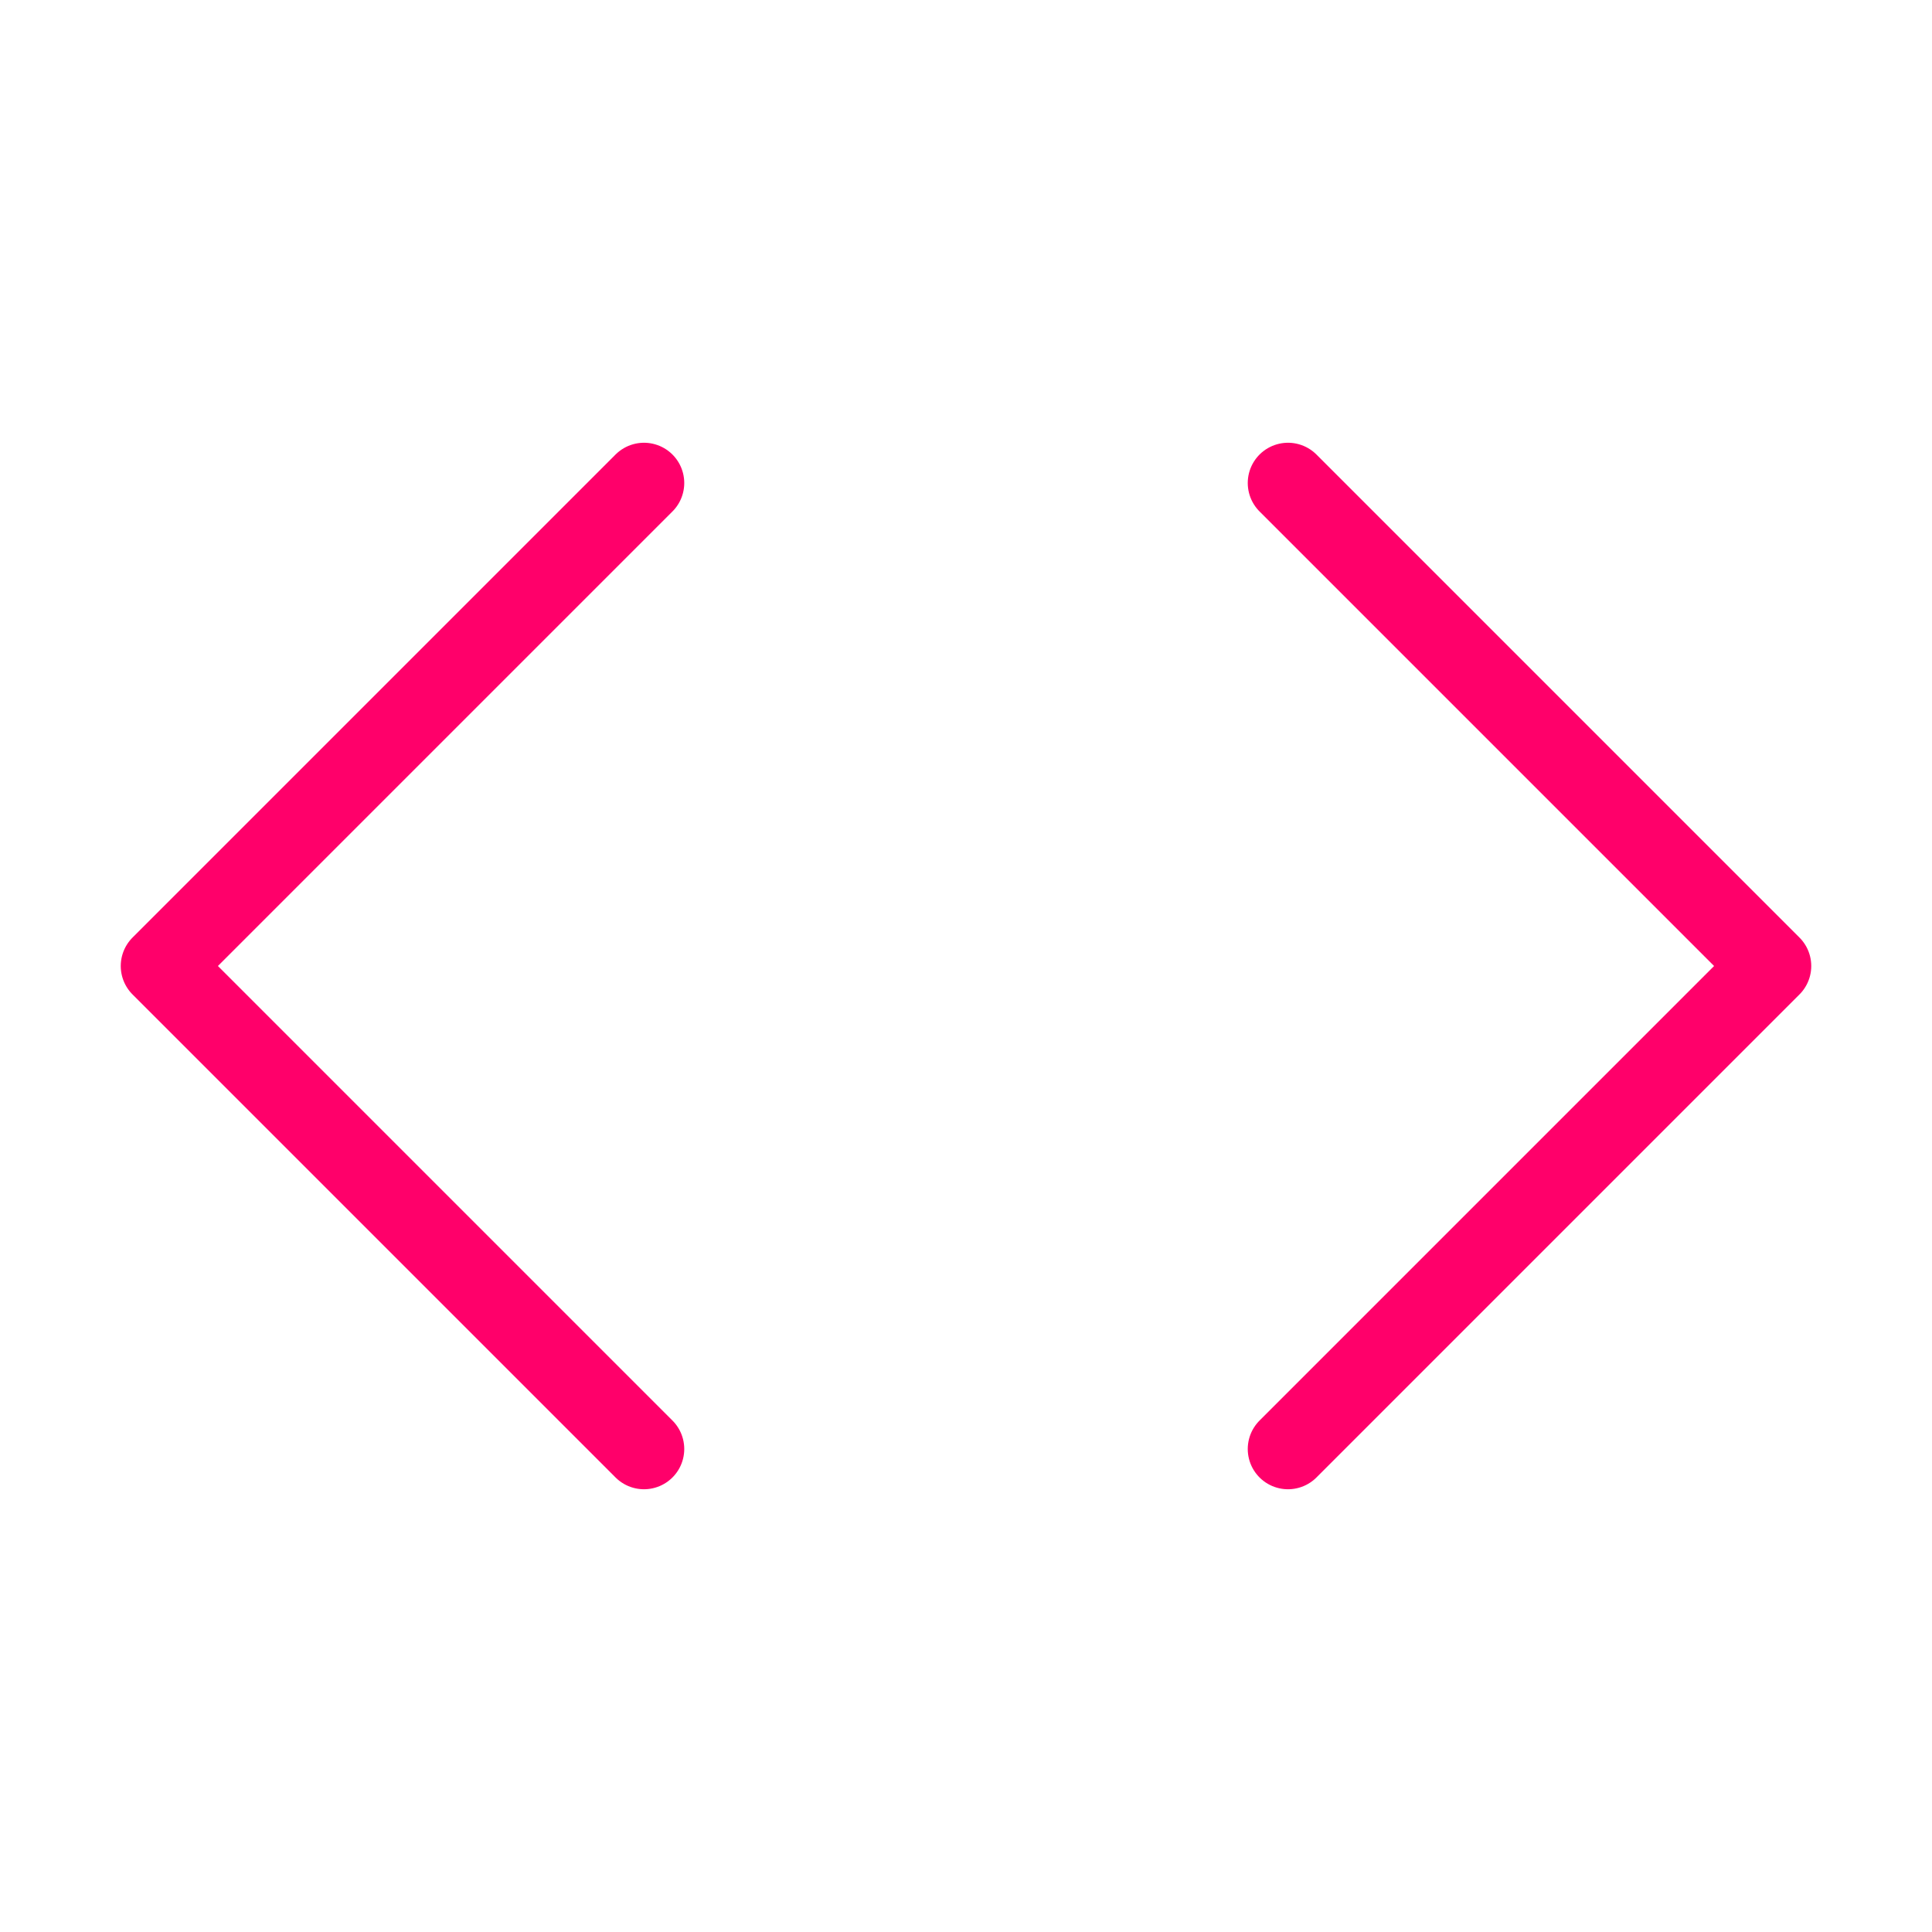
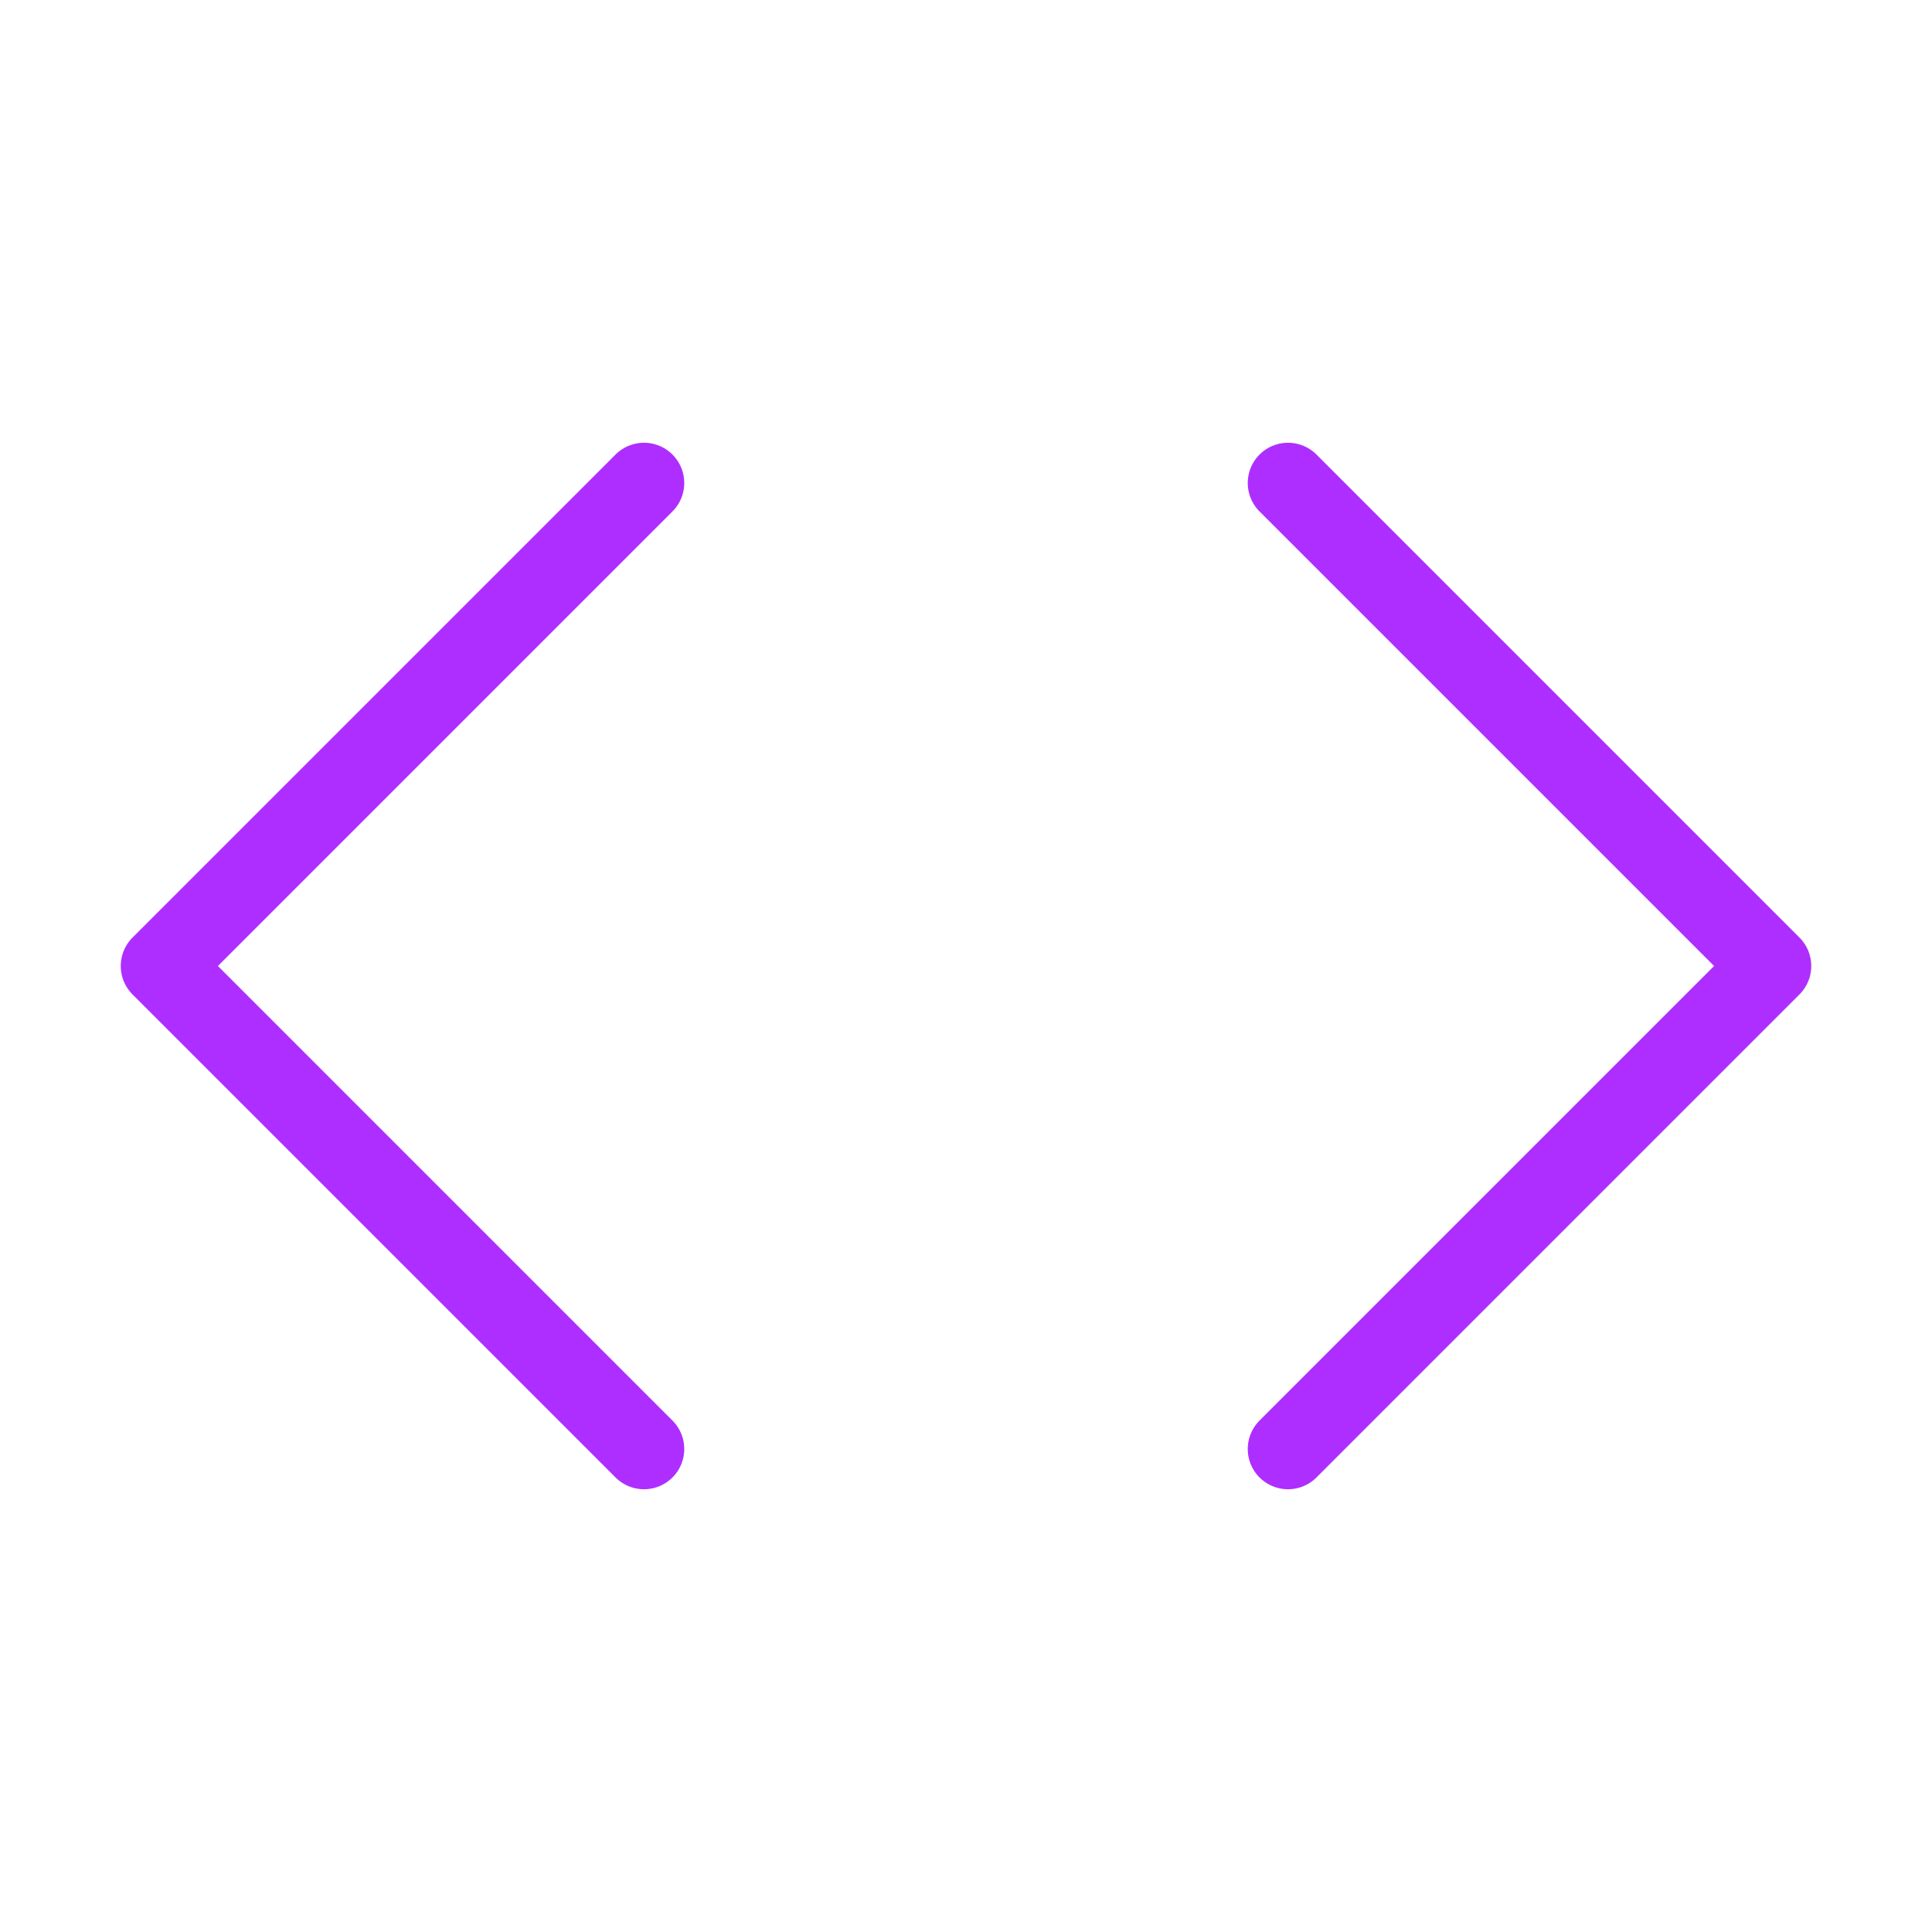
- <svg xmlns="http://www.w3.org/2000/svg" width="24" height="24" viewBox="0 0 24 24" fill="none" stroke="#ff006a" stroke-width="1" stroke-linecap="round" stroke-linejoin="round" class="feather feather-code">
+ <svg xmlns="http://www.w3.org/2000/svg" width="24" height="24" viewBox="0 0 24 24" fill="none" stroke="#AE2EFF" stroke-width="1" stroke-linecap="round" stroke-linejoin="round" class="feather feather-code">
  <polyline points="16 18 22 12 16 6" />
  <polyline points="8 6 2 12 8 18" />
</svg>
